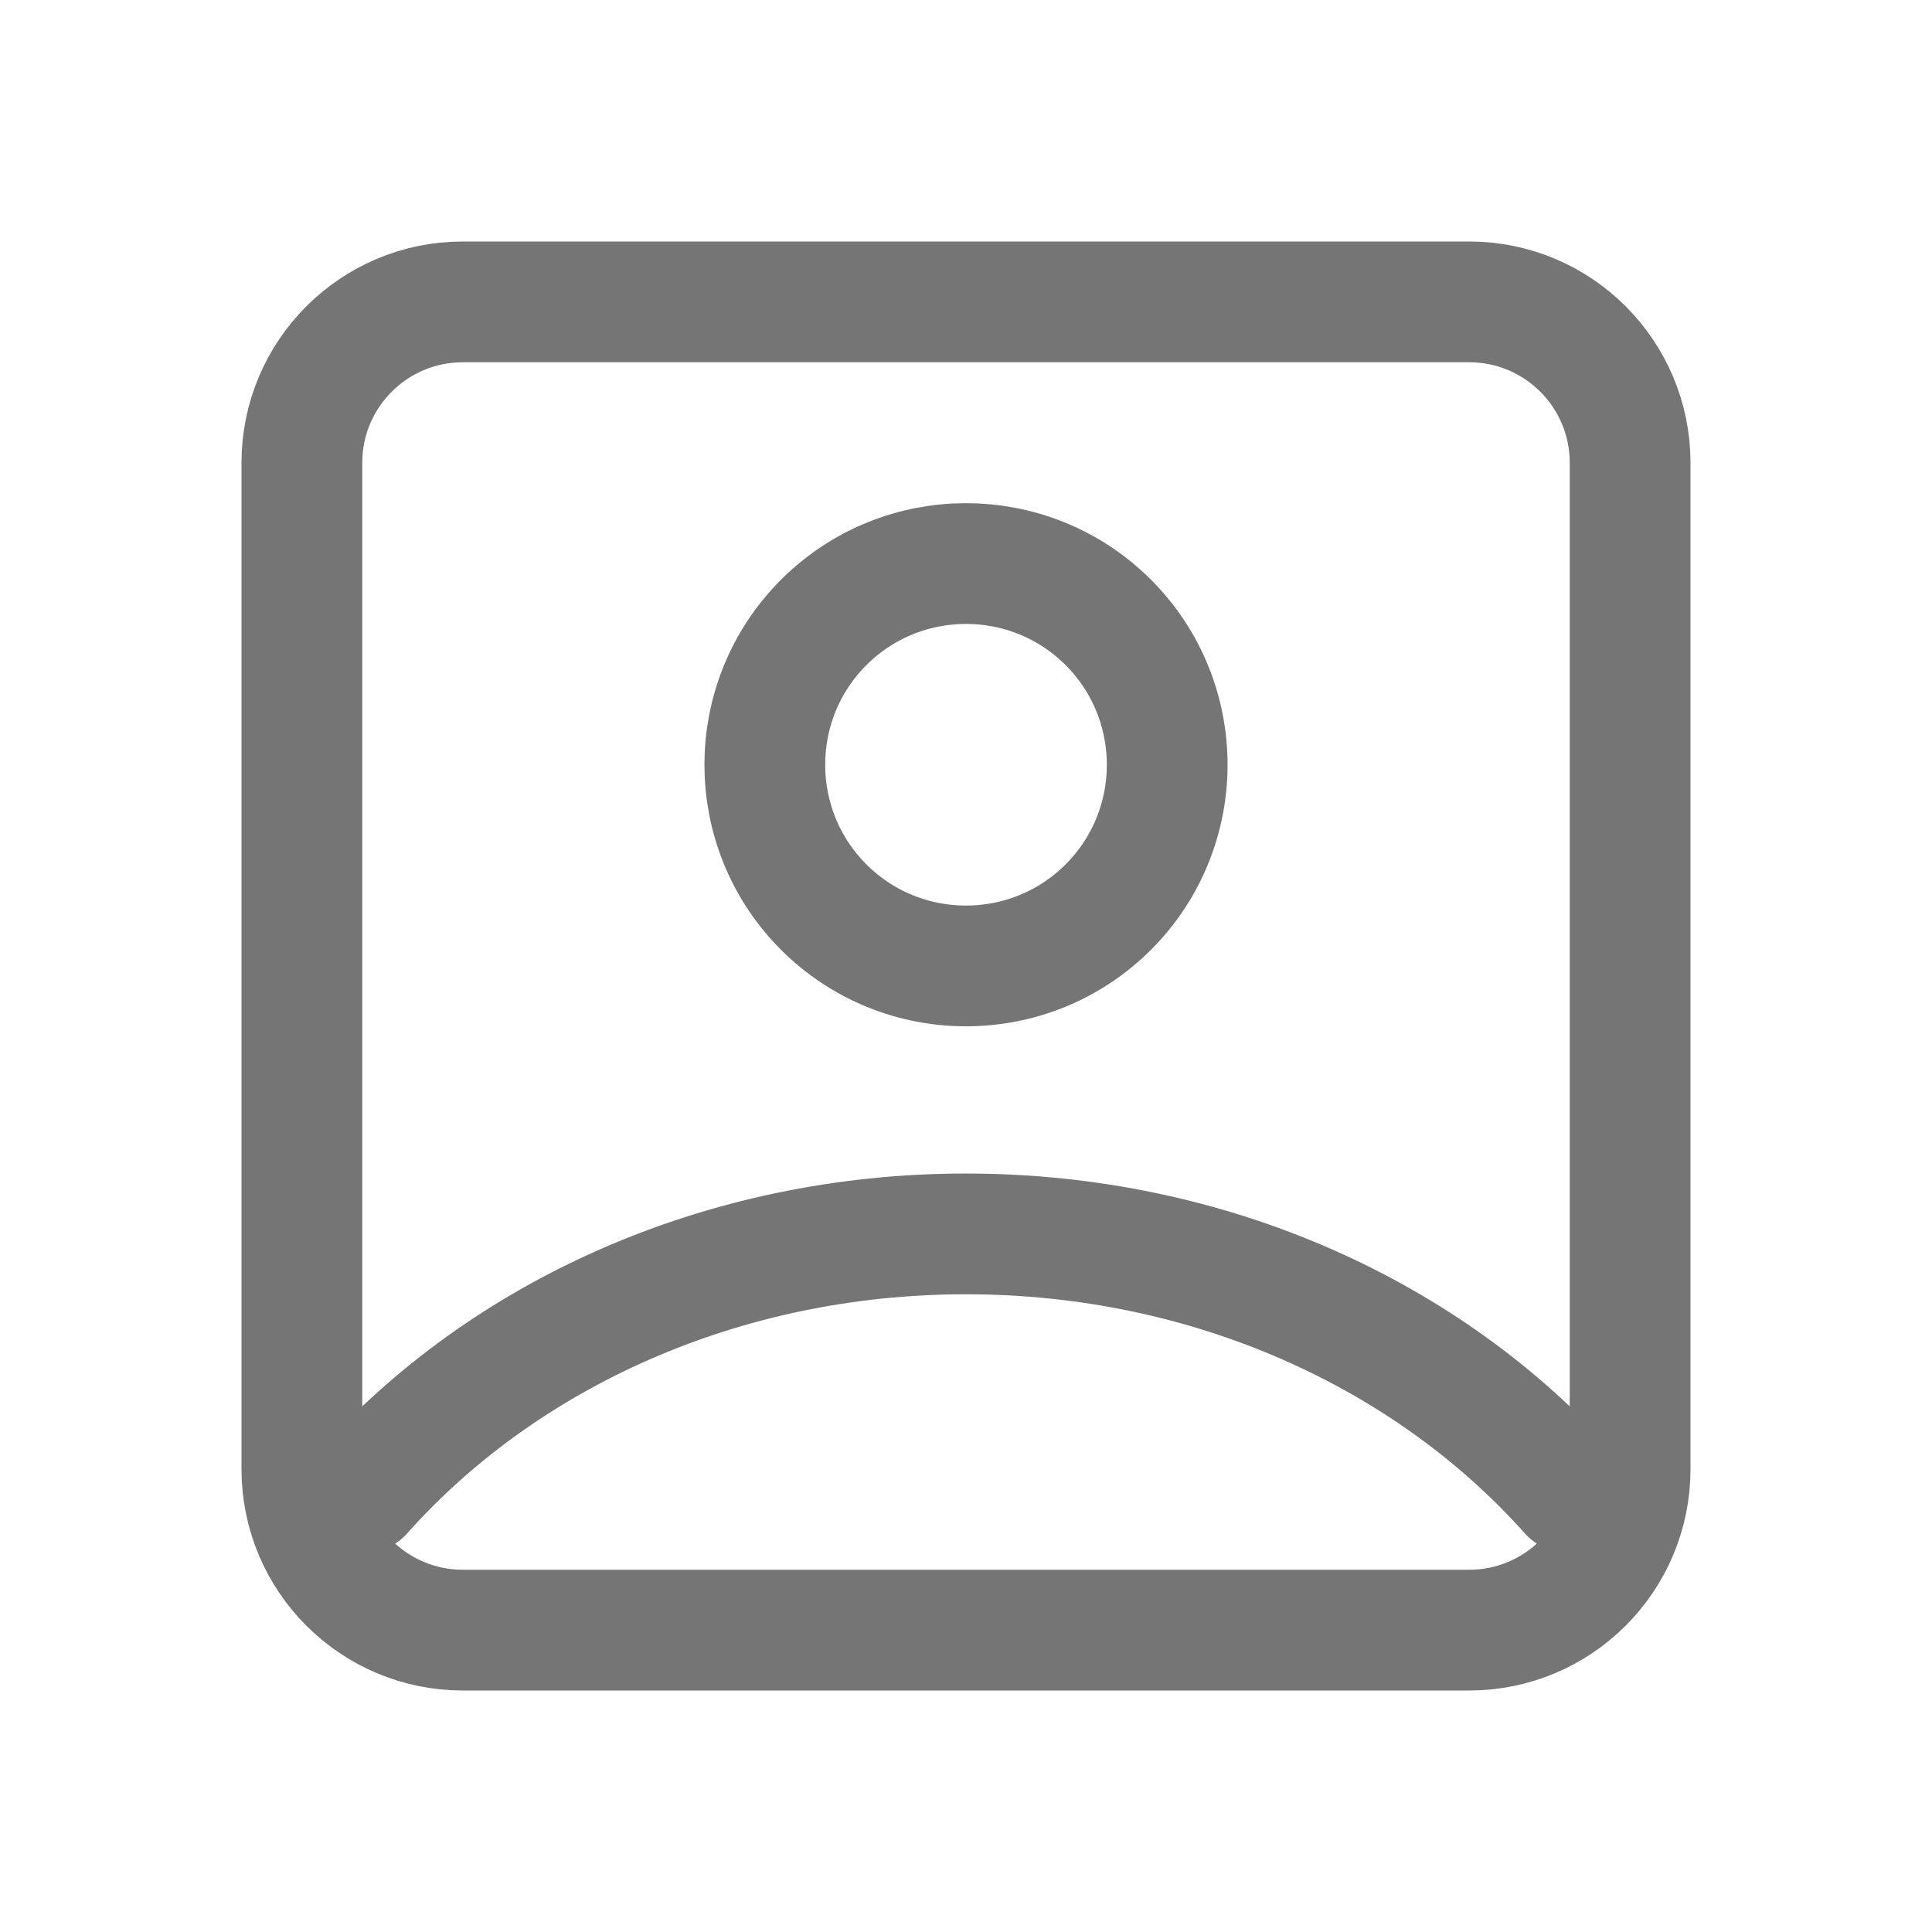
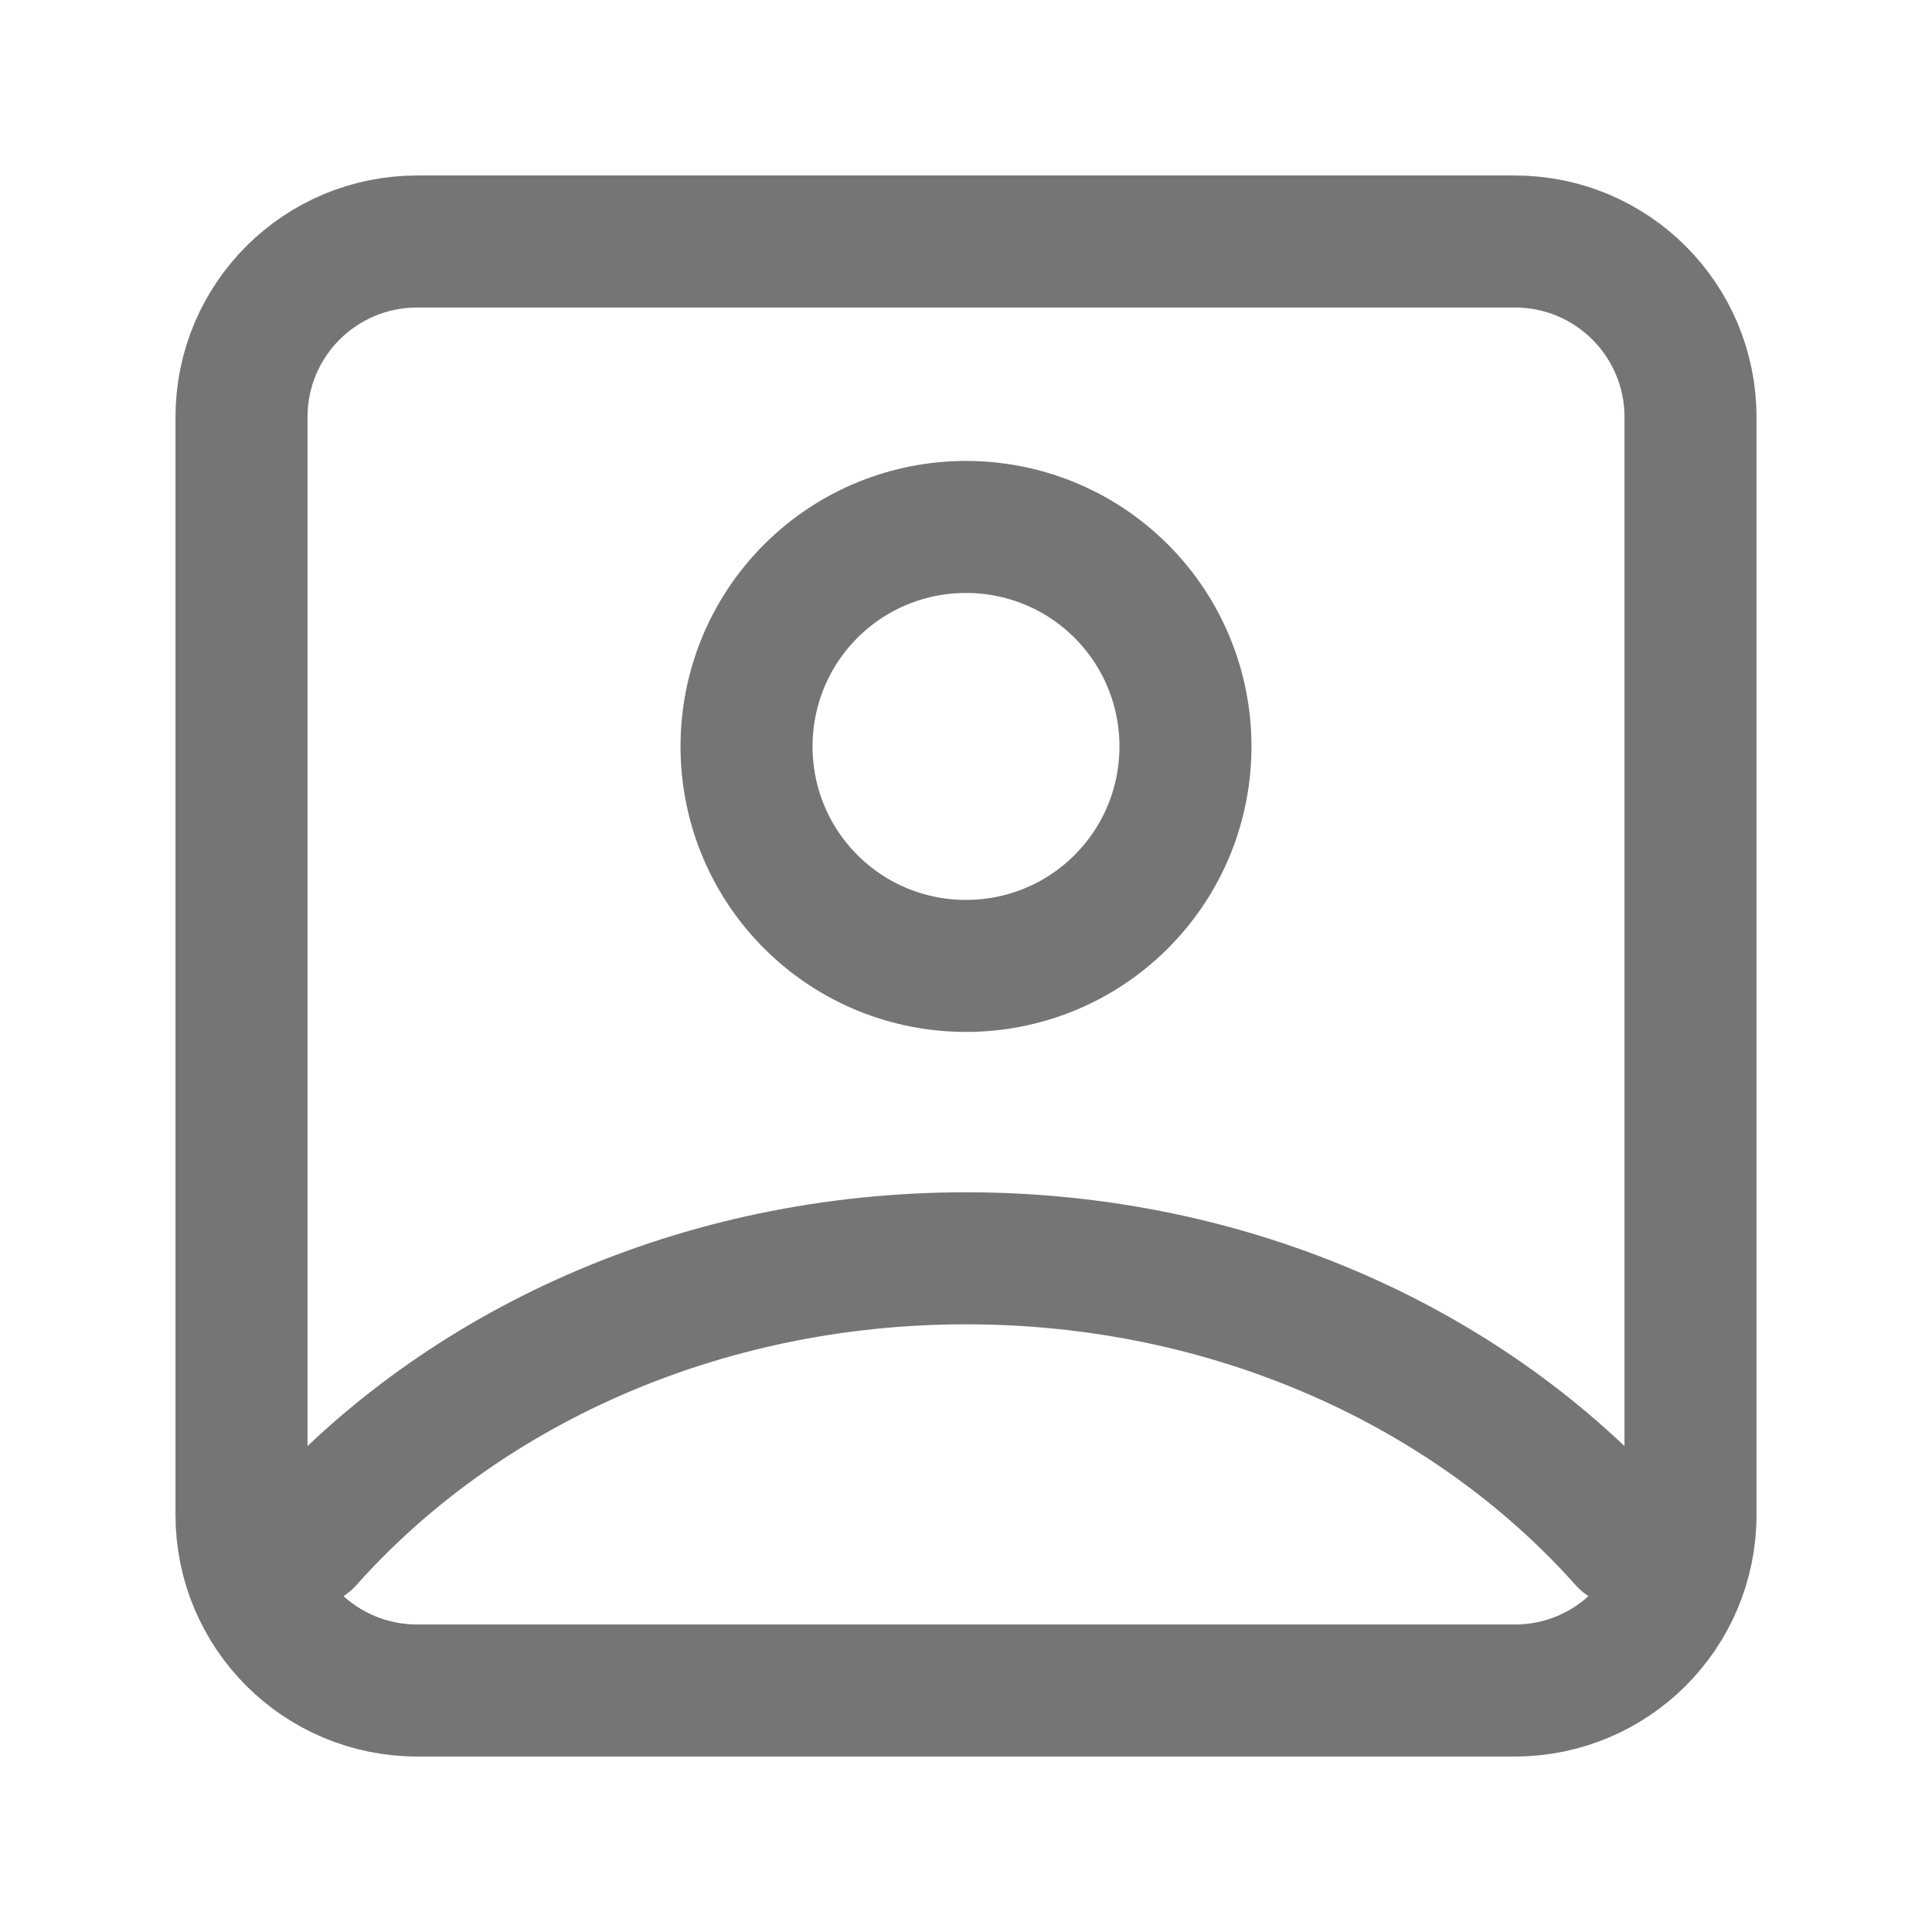
<svg xmlns="http://www.w3.org/2000/svg" fill-rule="evenodd" stroke-linecap="round" stroke-linejoin="round" stroke-miterlimit="1.5" clip-rule="evenodd" viewBox="0 0 24 24">
-   <path fill="none" stroke="#757575" stroke-width="1.5" d="M20.25 5.75c0-1.105-.895-2-2-2H5.75c-1.105 0-2   .895-2 2v12.5c0 1.105.895 2 2 2h12.5c1.105   0 2-.895 2-2V5.75z M4.5 18.547c1.746-1.959   4.457-3.219 7.5-3.219s5.754 1.26 7.5 3.219M10.232   7.732c.976-.975 2.56-.975 3.536 0 .975.976.975   2.56 0 3.536-.976.975-2.56.975-3.536 0-.975-.976-.975-2.56   0-3.536z" />
+   <path fill="none" stroke="#757575" stroke-width="1.64" d="M21 5.182C21 3.976 20.024 3 18.818 3H5.182C3.976 3 3 3.976 3 5.182v13.636C3    20.024 3.976 21 5.182 21h13.636C20.024 21 21 20.024 21 18.818V5.182zM3.818    19.142C5.723 17.005 8.68 15.631 12 15.631c3.32 0 6.277 1.374 8.182 3.511M10.071    7.344c1.065-1.064 2.793-1.064 3.858 0 1.063 1.065 1.063 2.793 0 3.857-1.065    1.064-2.793 1.064-3.858 0-1.063-1.064-1.063-2.792 0-3.857z" />
</svg>
